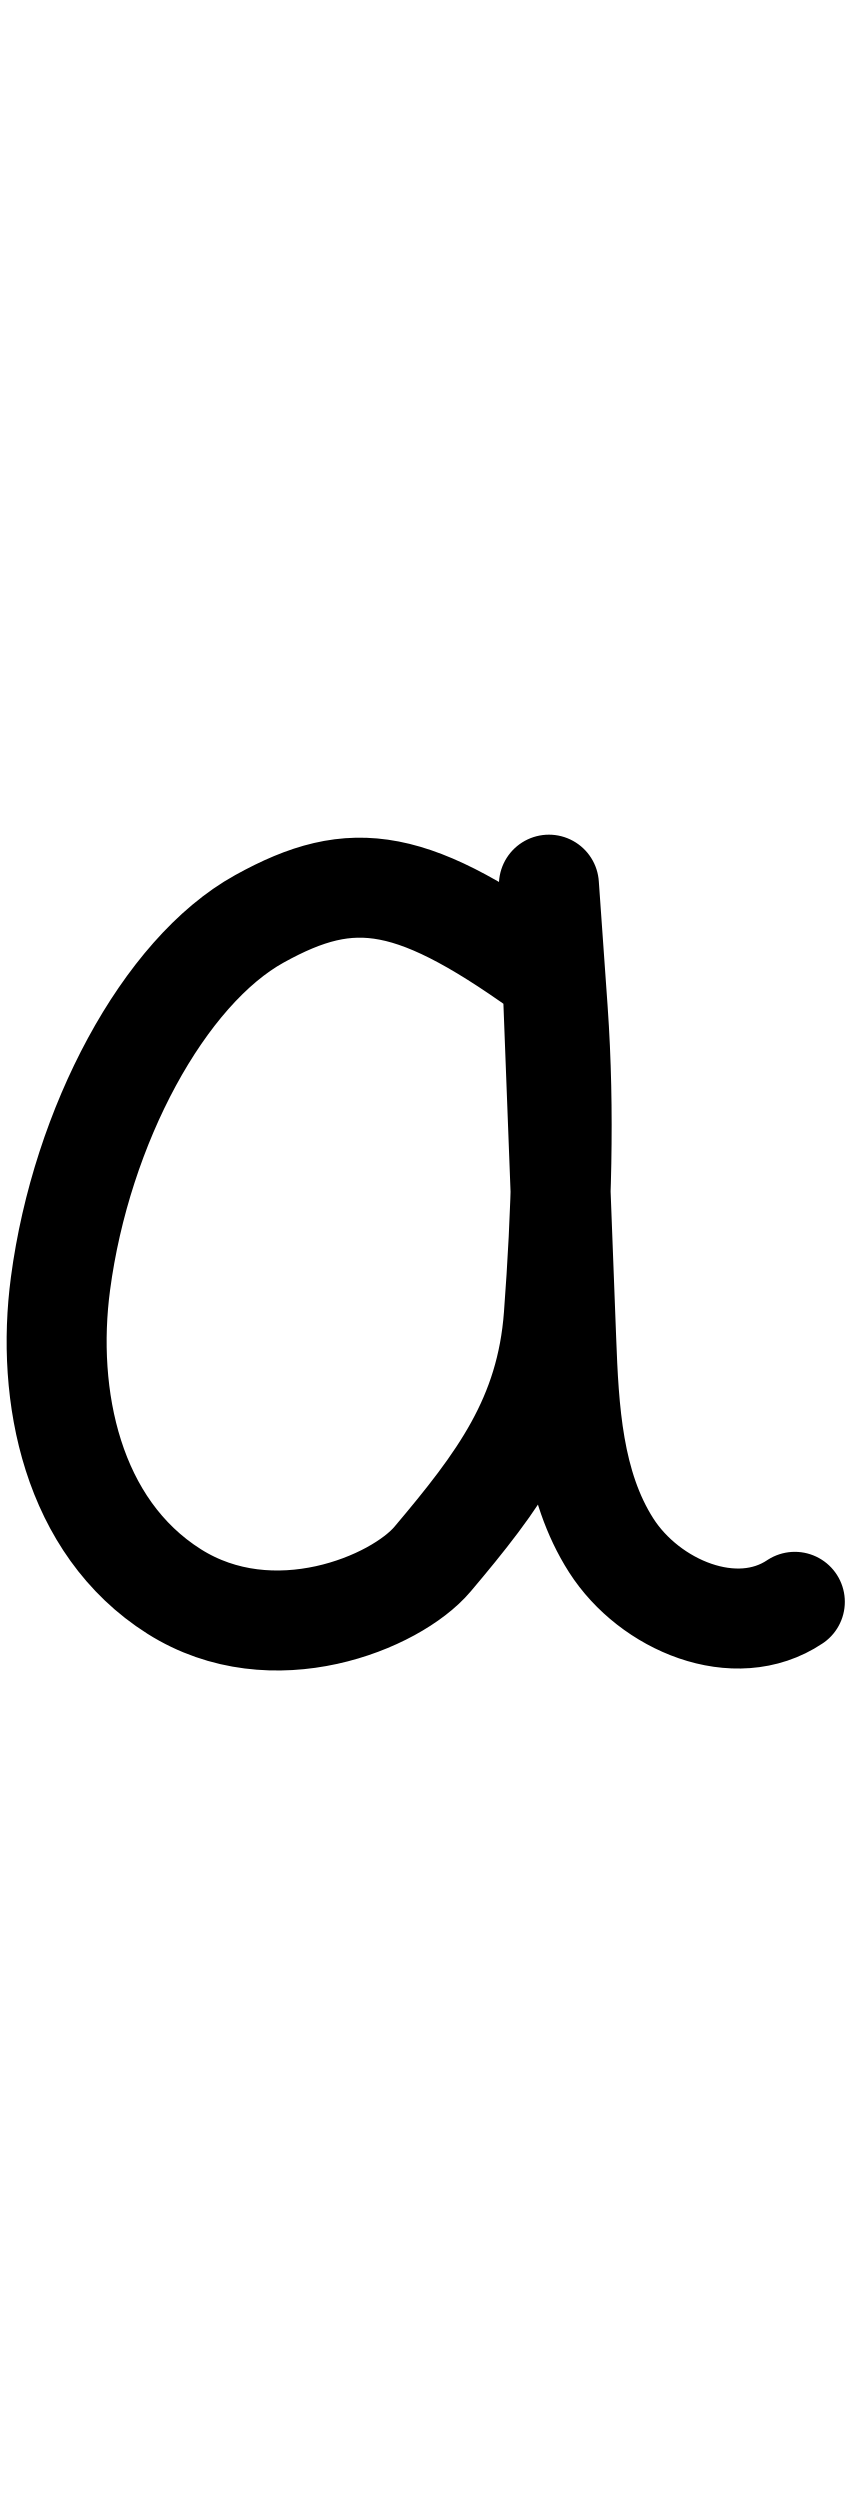
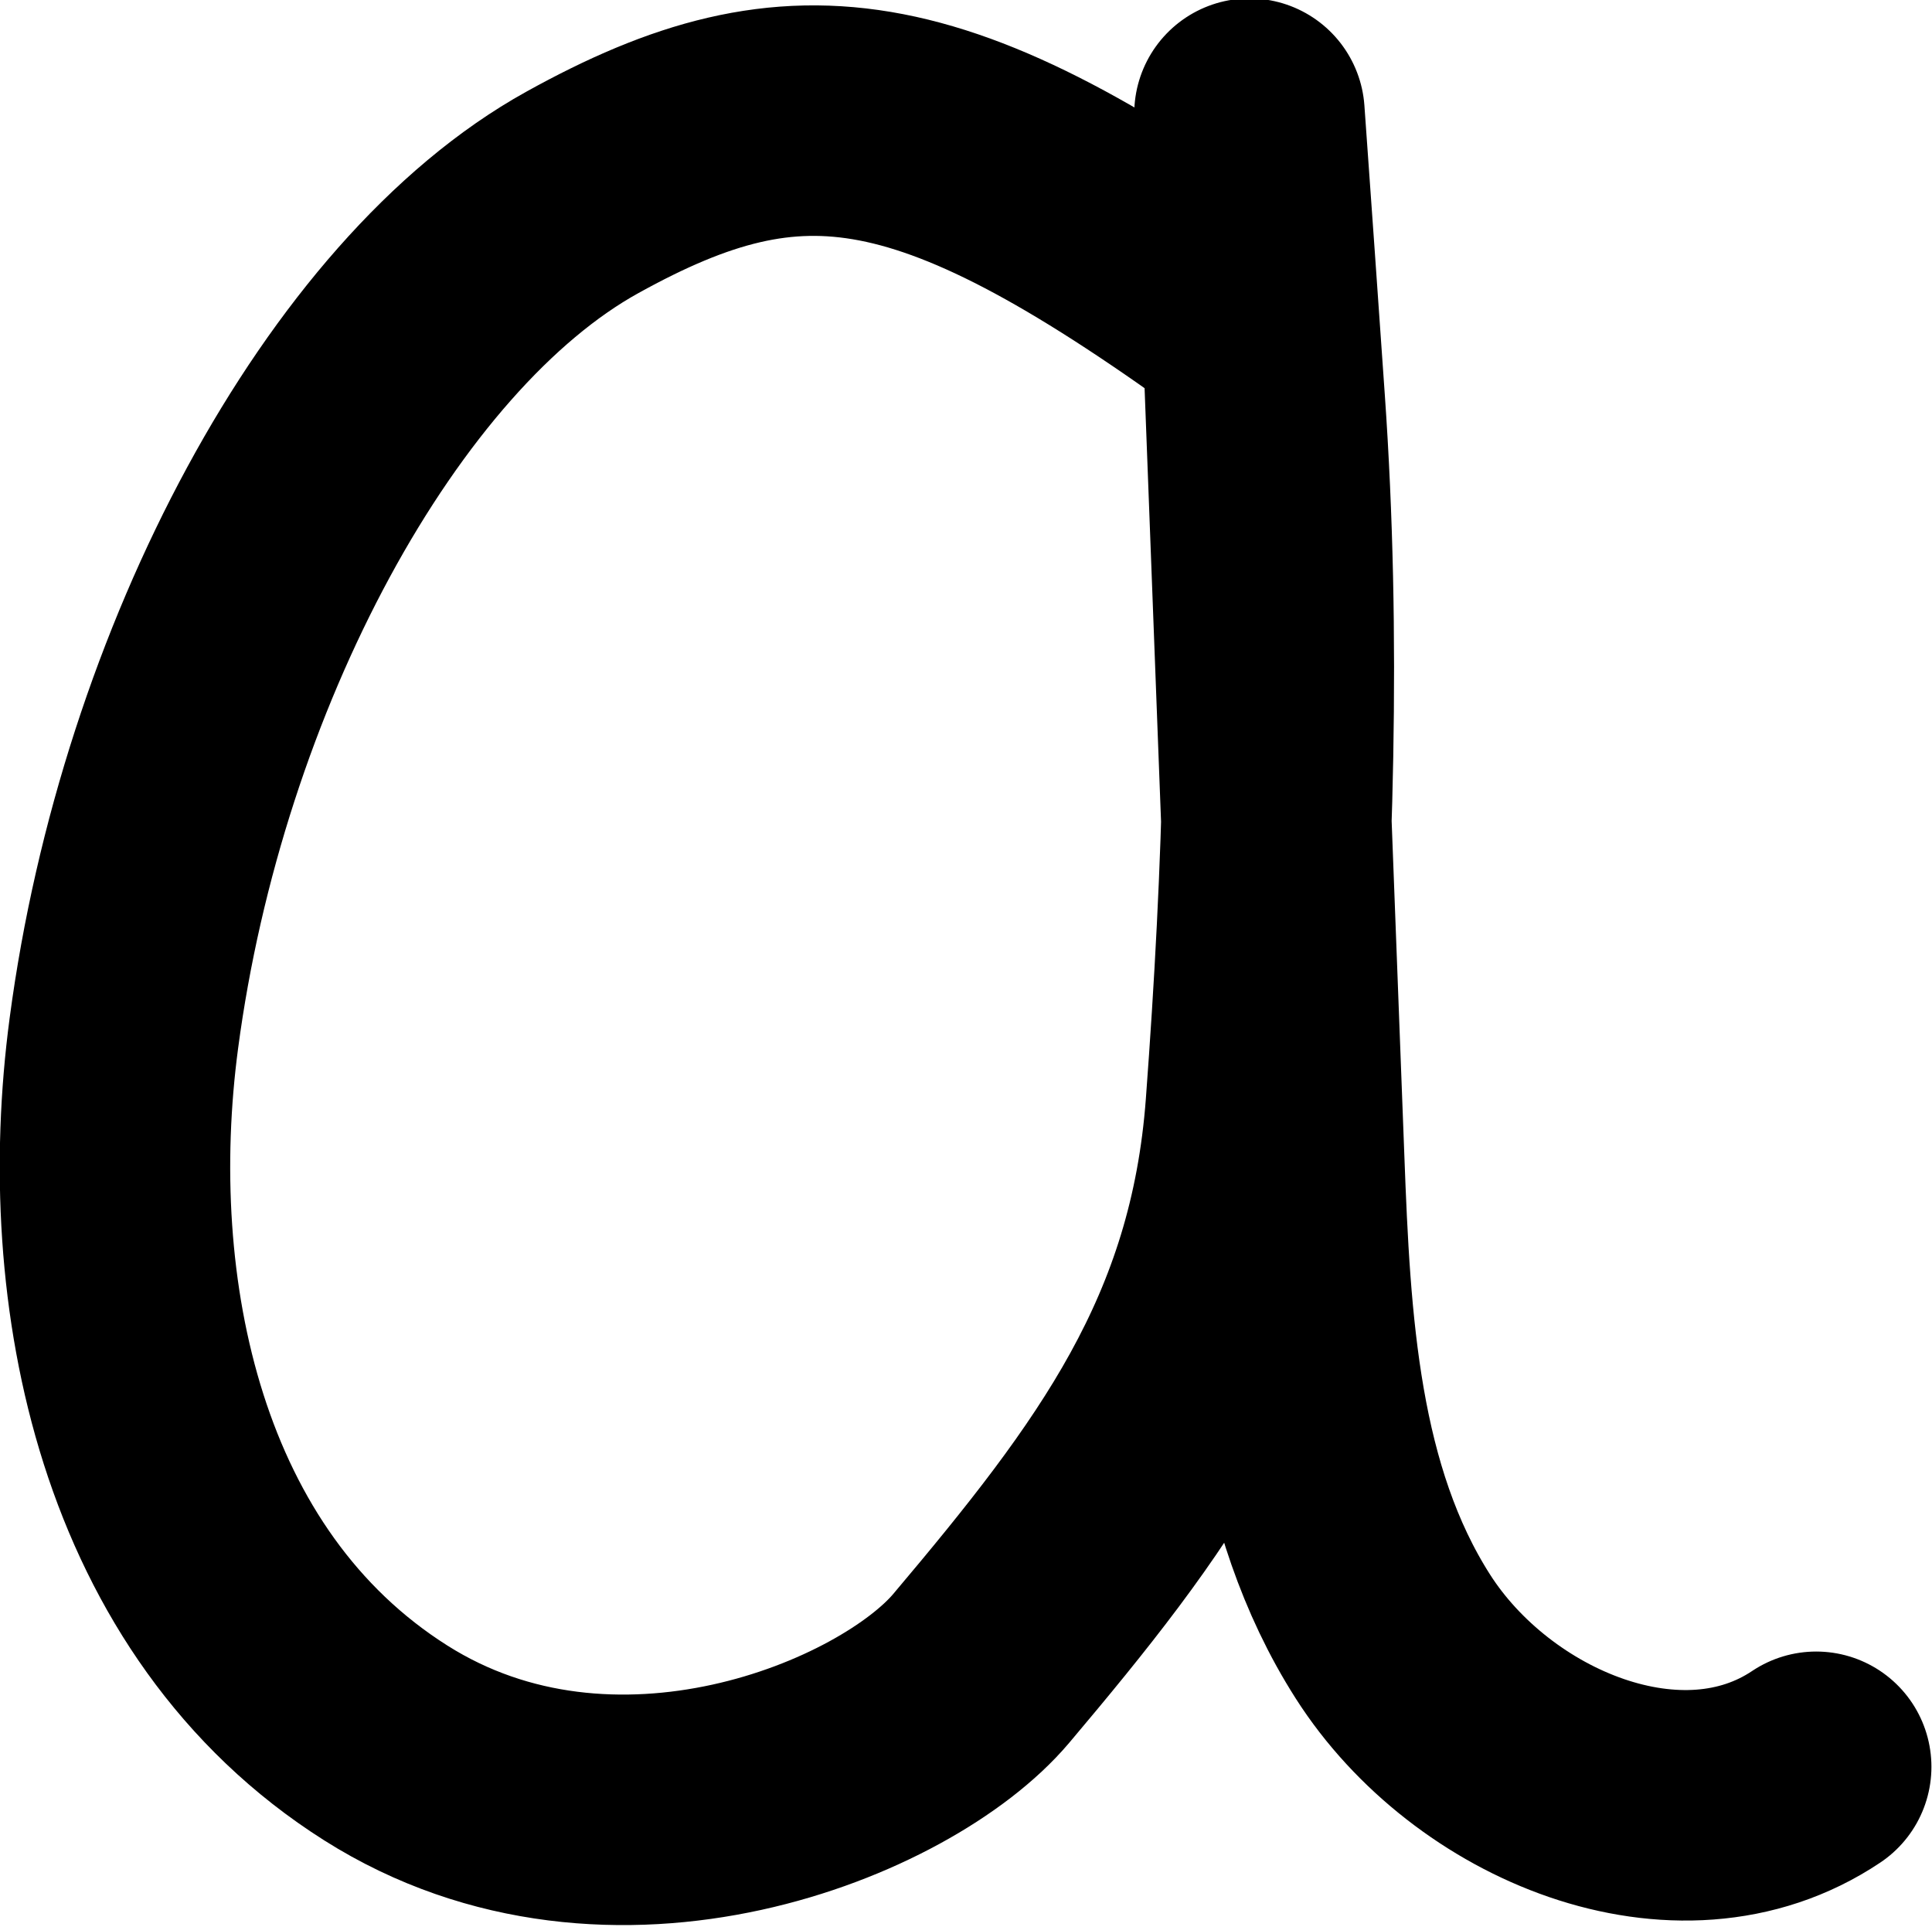
- <svg xmlns="http://www.w3.org/2000/svg" version="1.1" id="Layer_2" x="0px" y="0px" viewBox="0 0 102 300" style="enable-background:new 0 0 97.07 300;">
+ <svg xmlns="http://www.w3.org/2000/svg" version="1.1" id="Layer_2" x="0px" y="0px" viewBox="0 0 100.6 100.3" style="enable-background:new 0 0 97.07 300;">
+   <defs />
  <style type="text/css">
	.st0{fill:none;stroke:#000000;stroke-width:5;stroke-linecap:round;stroke-linejoin:round;stroke-miterlimit:10;}
</style>
-   <path class="st0" d="M 66.59 117.5 C 49.59 105.05 42.39 104.02 31.13 110.26 C 19.66 116.61 9.77 135.08 7.26 154.03 C 5.47 167.49 8.63 183.22 20.9 190.98 C 32.73 198.46 47.48 192.33 51.9 187.1 C 59.81 177.73 65.55 170.1 66.46 157.87 C 67.37 145.65 67.79 133.41 66.93 121.18 C 66.58 116.17 66.23 111.17 65.87 106.16 C 66.56 124.32 67.25 142.48 67.94 160.64 C 68.26 169.2 68.73 178.22 73.34 185.44 C 77.95 192.66 88.26 196.99 95.38 192.22" style="stroke-width: 12px;" />
+   <path class="st0" d="M 65.78 17.258 C 48.78 4.808 41.58 3.778 30.32 10.018 C 18.85 16.368 8.96 34.838 6.45 53.788 C 4.66 67.248 7.82 82.978 20.09 90.738 C 31.92 98.218 46.67 92.088 51.09 86.858 C 59 77.488 64.74 69.858 65.65 57.628 C 66.56 45.408 66.98 33.168 66.12 20.938 C 65.77 15.928 65.42 10.928 65.06 5.918 C 65.75 24.078 66.44 42.238 67.13 60.398 C 67.45 68.958 67.92 77.978 72.53 85.198 C 77.14 92.418 87.45 96.748 94.57 91.978" style="stroke-width: 12px;" />
</svg>
